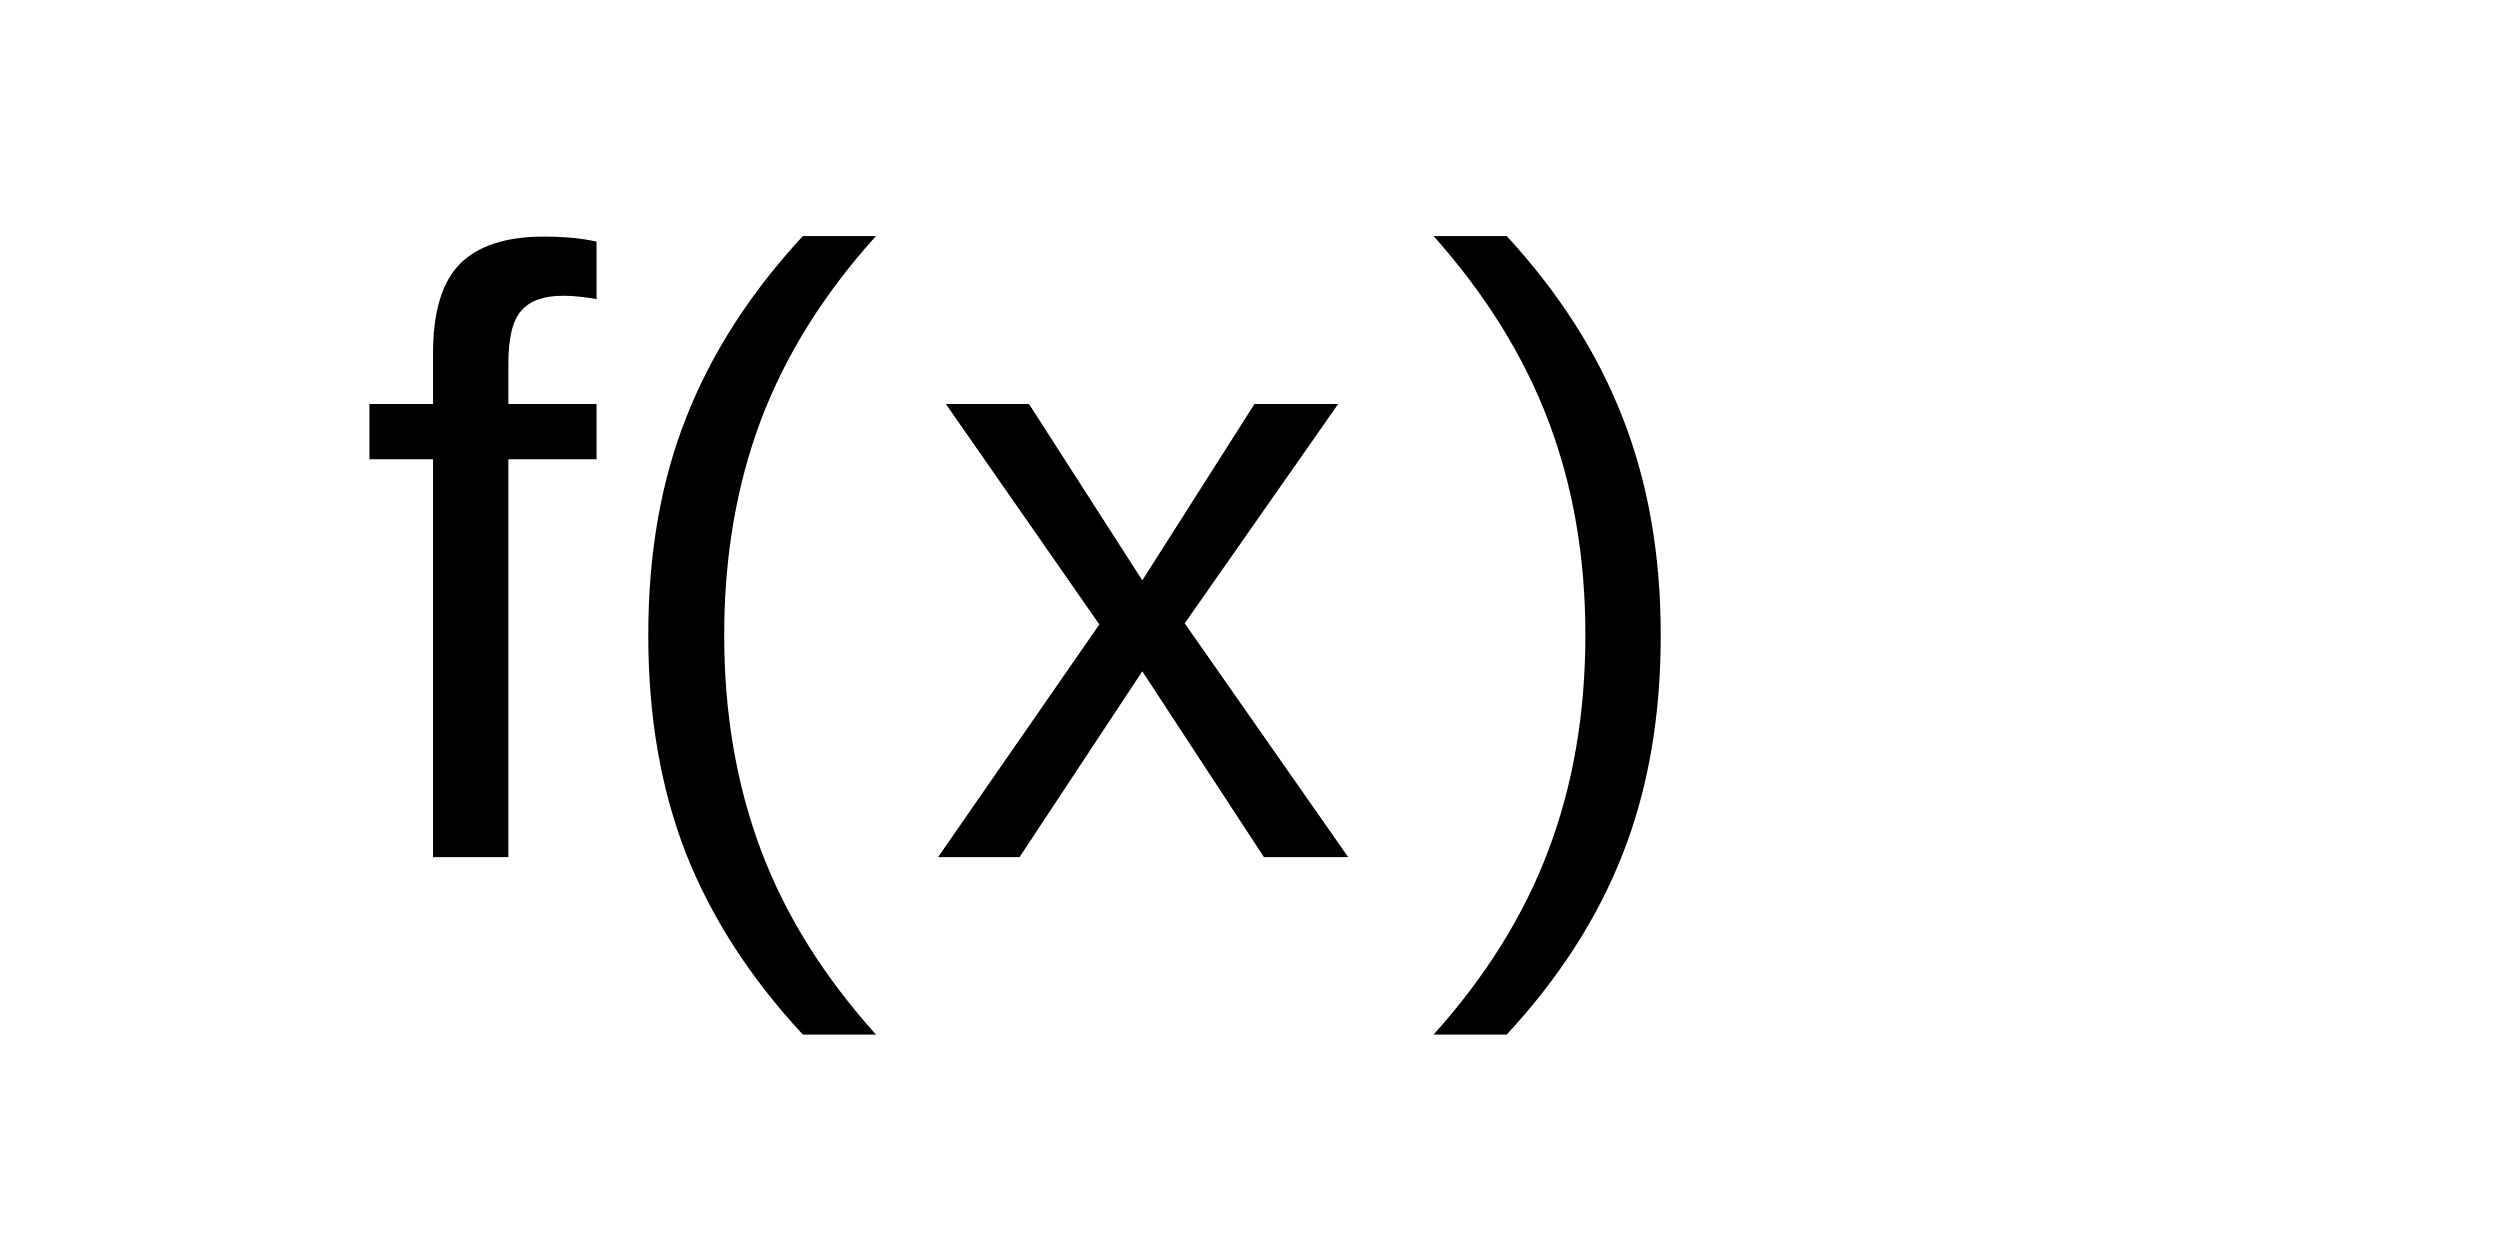
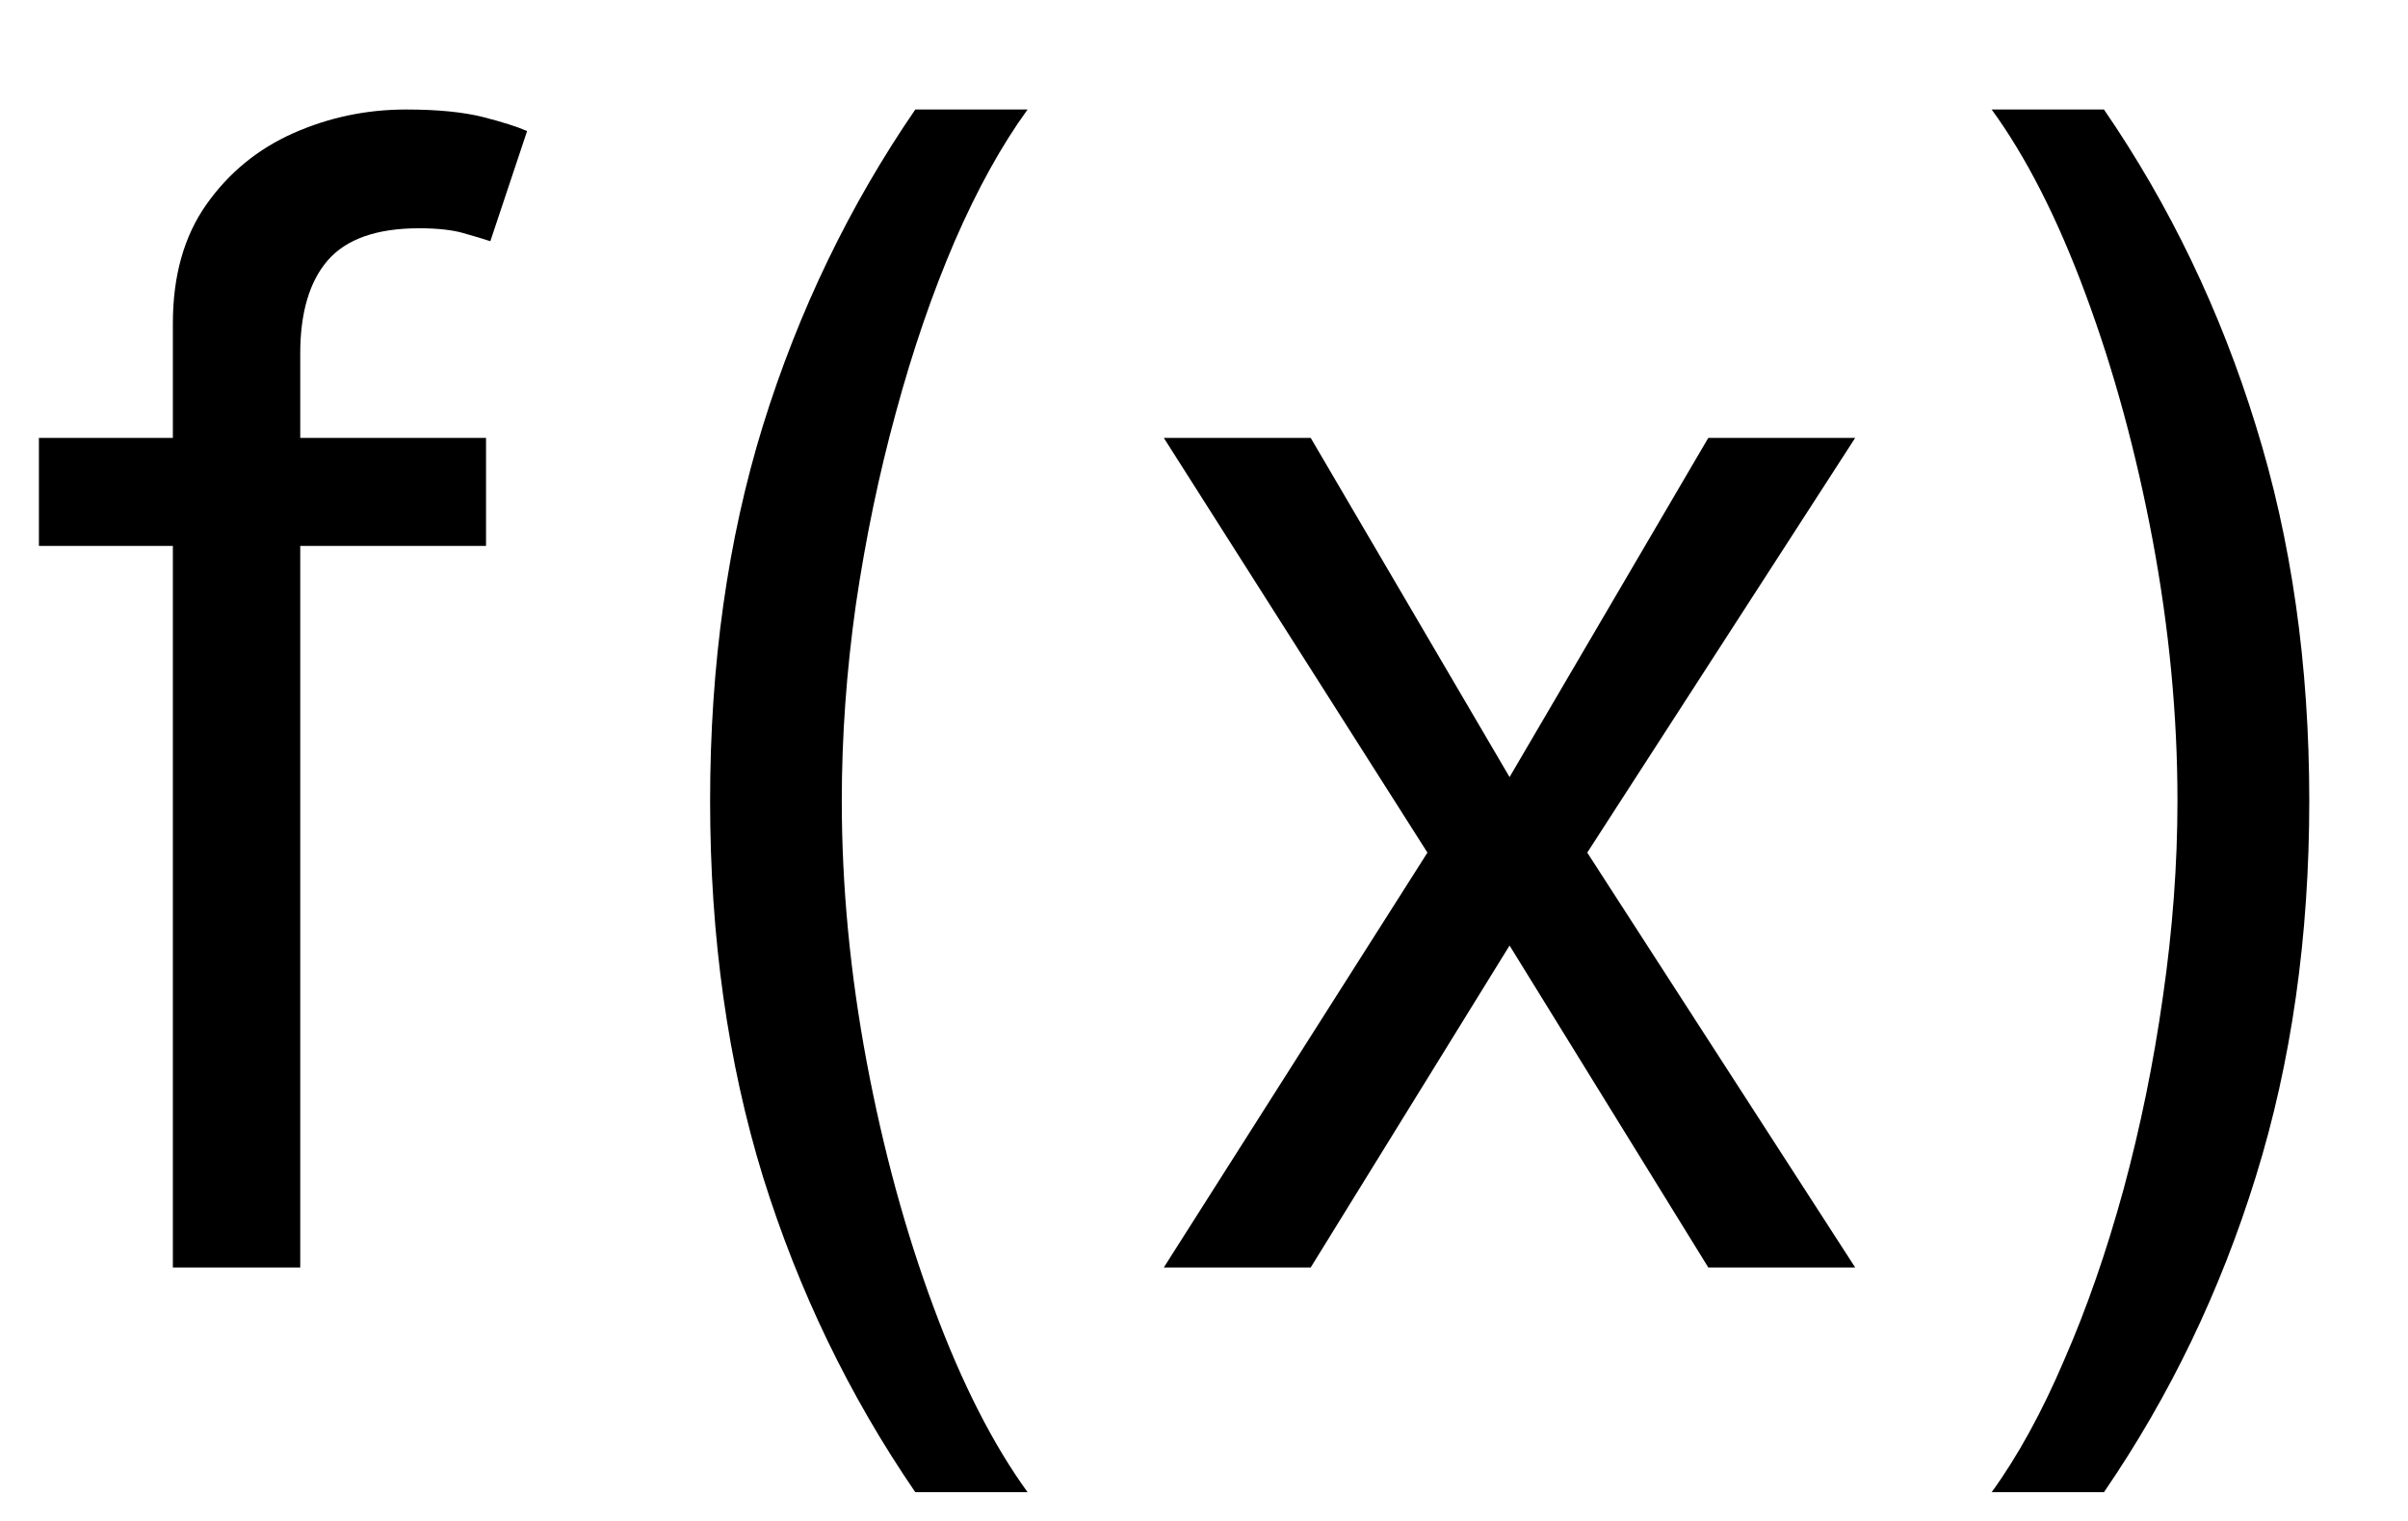
- <svg xmlns="http://www.w3.org/2000/svg" width="100" height="50" viewBox="0 0 50 35" class="text-color">
-   <text x="0" y="24" font-size="24" font-family="Arial">f(</text>
-   <text x="22" y="24" font-size="24" font-family="Arial" text-anchor="middle">x</text>
-   <text x="30" y="24" font-size="24" font-family="Arial">)</text>
+ <svg xmlns="http://www.w3.org/2000/svg" width="19" height="12" viewBox="0 0 19 12" fill="none">
+   <path d="M3.835 3.455V4.307H0.307V3.455H3.835ZM1.364 10V2.551C1.364 2.176 1.452 1.864 1.628 1.614C1.804 1.364 2.033 1.176 2.314 1.051C2.595 0.926 2.892 0.864 3.205 0.864C3.452 0.864 3.653 0.884 3.81 0.923C3.966 0.963 4.082 1 4.159 1.034L3.869 1.903C3.818 1.886 3.747 1.865 3.656 1.839C3.568 1.814 3.452 1.801 3.307 1.801C2.974 1.801 2.734 1.885 2.587 2.053C2.442 2.22 2.369 2.466 2.369 2.79V10H1.364ZM5.603 6.318C5.603 5.244 5.742 4.257 6.02 3.357C6.301 2.453 6.702 1.622 7.222 0.864H8.108C7.904 1.145 7.712 1.491 7.533 1.903C7.357 2.312 7.202 2.763 7.069 3.254C6.935 3.743 6.83 4.249 6.753 4.771C6.679 5.294 6.642 5.81 6.642 6.318C6.642 6.994 6.708 7.68 6.838 8.376C6.969 9.072 7.145 9.719 7.367 10.315C7.588 10.912 7.836 11.398 8.108 11.773H7.222C6.702 11.014 6.301 10.185 6.02 9.284C5.742 8.381 5.603 7.392 5.603 6.318ZM10.342 3.455L11.911 6.131L13.479 3.455H14.638L12.524 6.727L14.638 10H13.479L11.911 7.46L10.342 10H9.183L11.263 6.727L9.183 3.455H10.342ZM18.221 6.318C18.221 7.392 18.08 8.381 17.799 9.284C17.52 10.185 17.121 11.014 16.601 11.773H15.715C15.919 11.492 16.11 11.145 16.286 10.733C16.465 10.324 16.621 9.875 16.755 9.386C16.888 8.895 16.992 8.388 17.066 7.865C17.142 7.339 17.181 6.824 17.181 6.318C17.181 5.642 17.115 4.956 16.985 4.26C16.854 3.564 16.678 2.918 16.456 2.321C16.235 1.724 15.988 1.239 15.715 0.864H16.601C17.121 1.622 17.52 2.453 17.799 3.357C18.08 4.257 18.221 5.244 18.221 6.318Z" fill="black" />
</svg>
